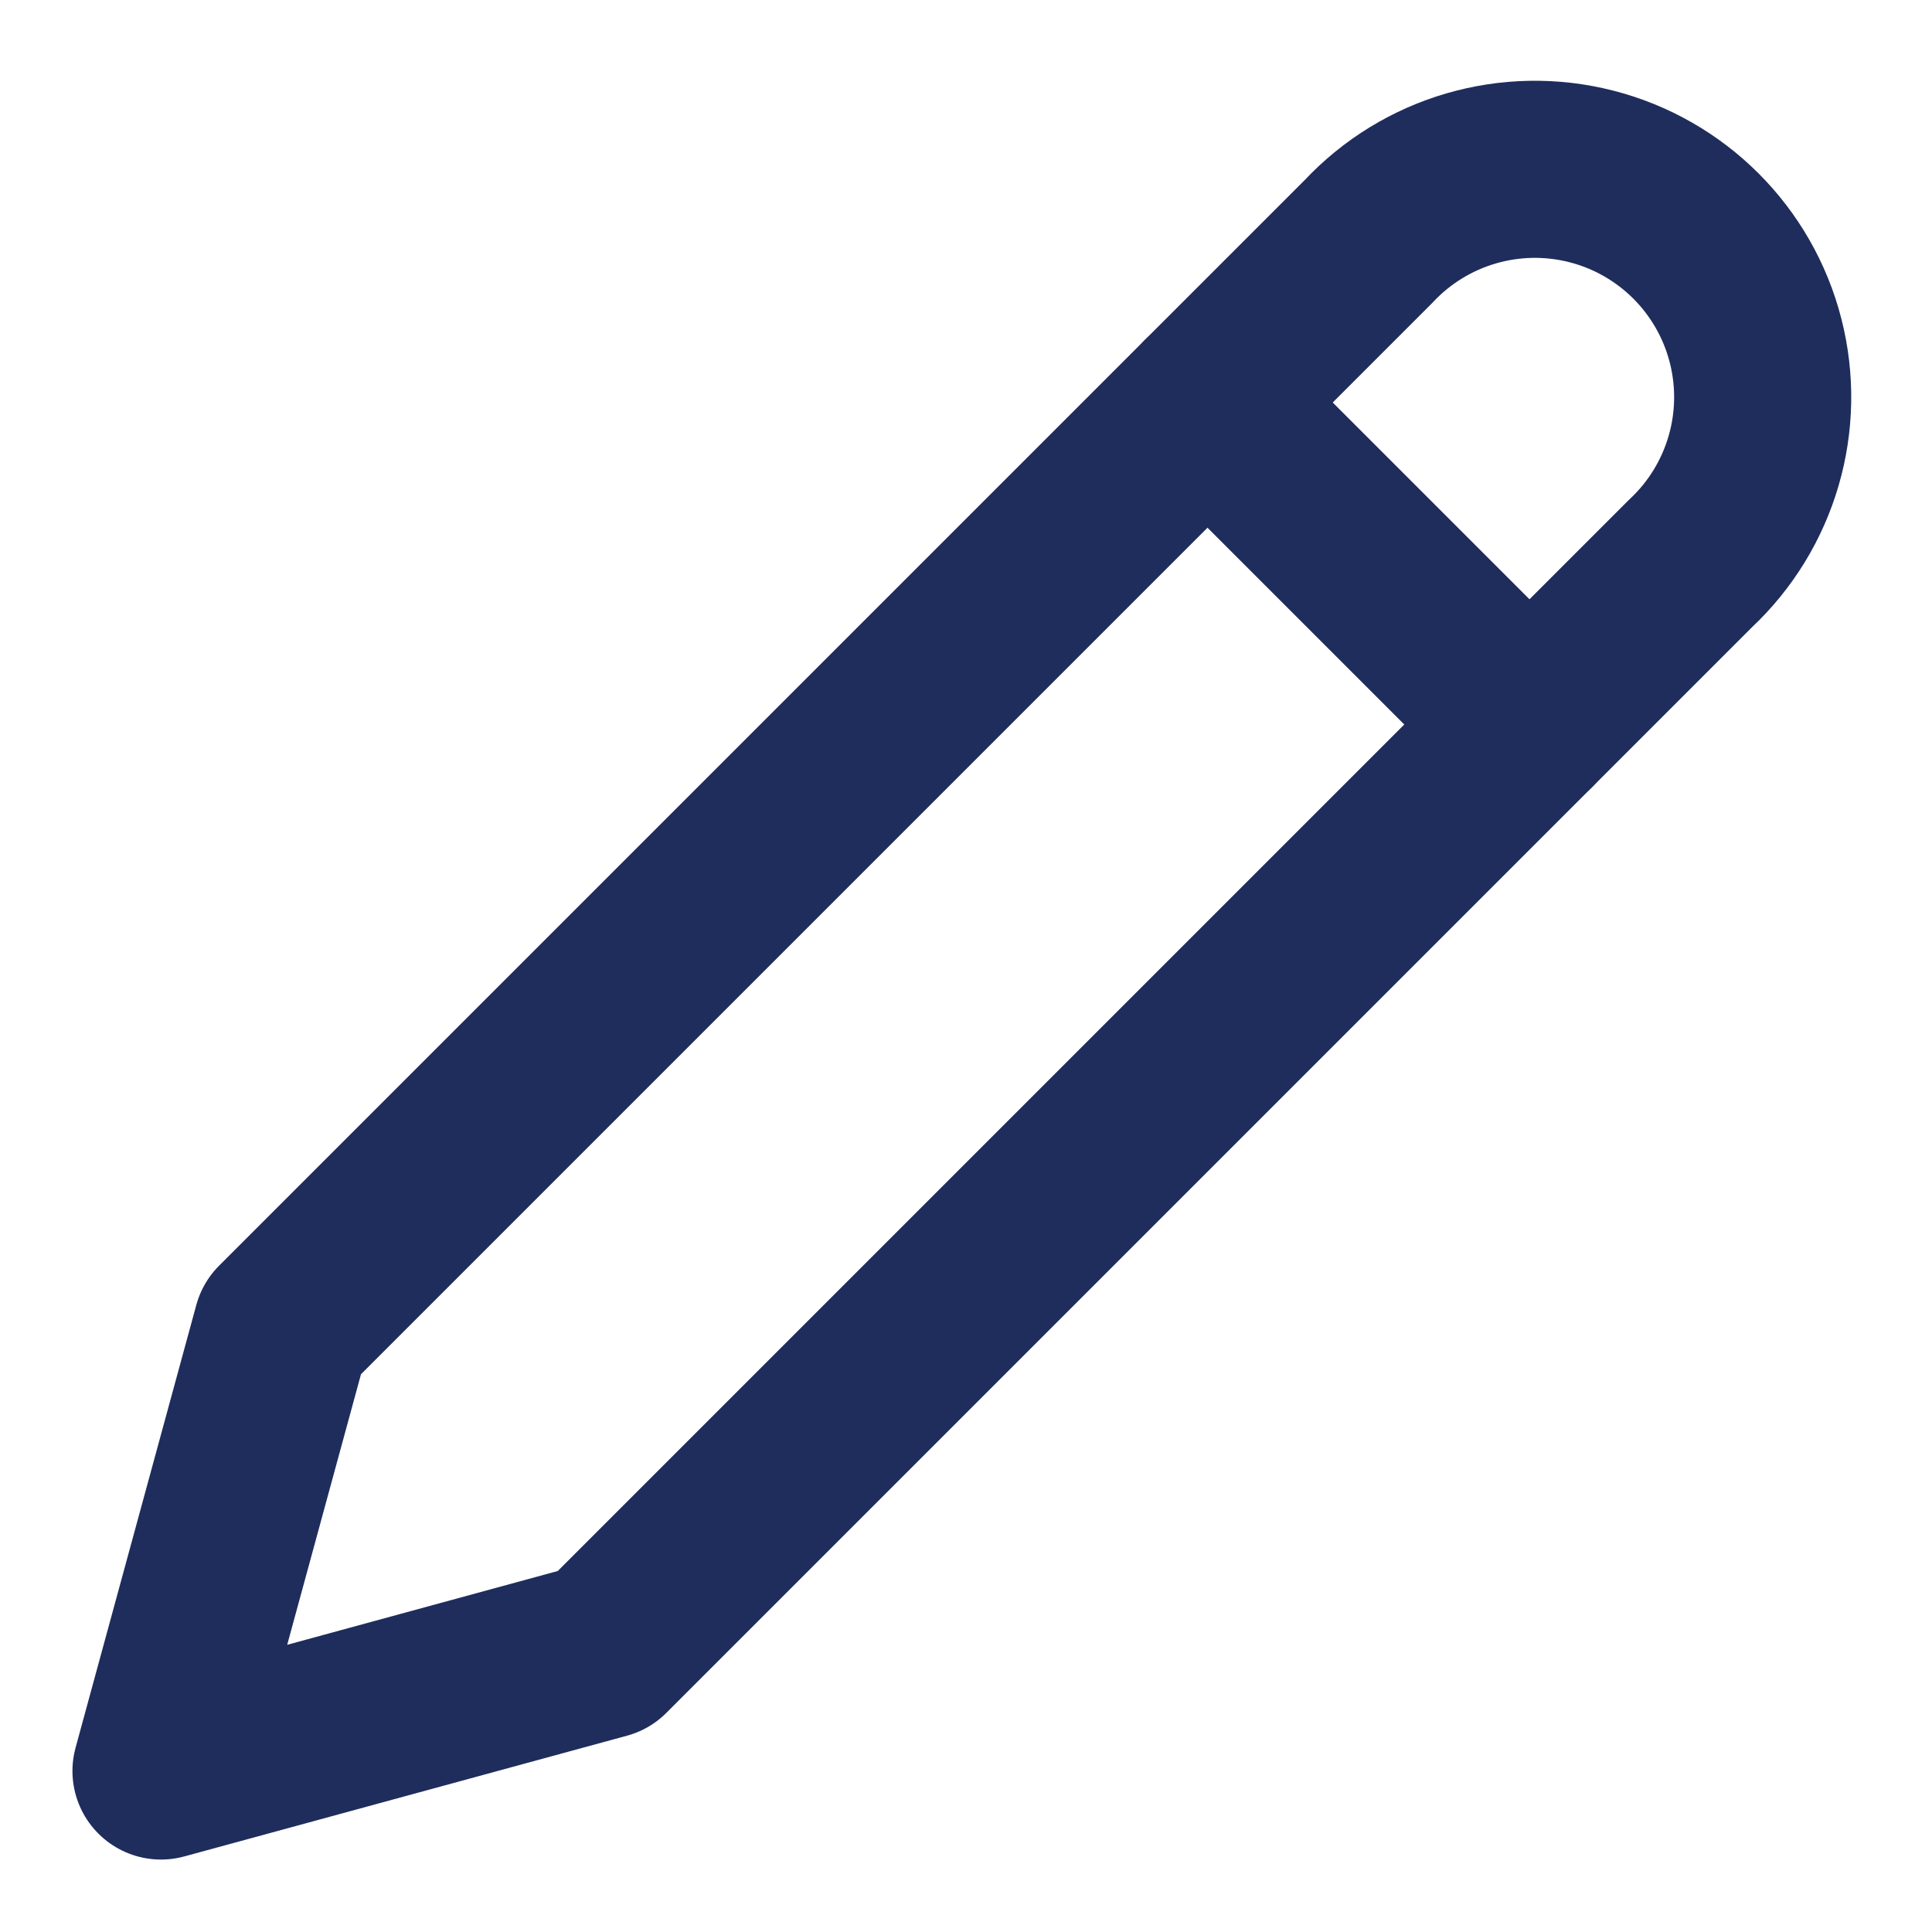
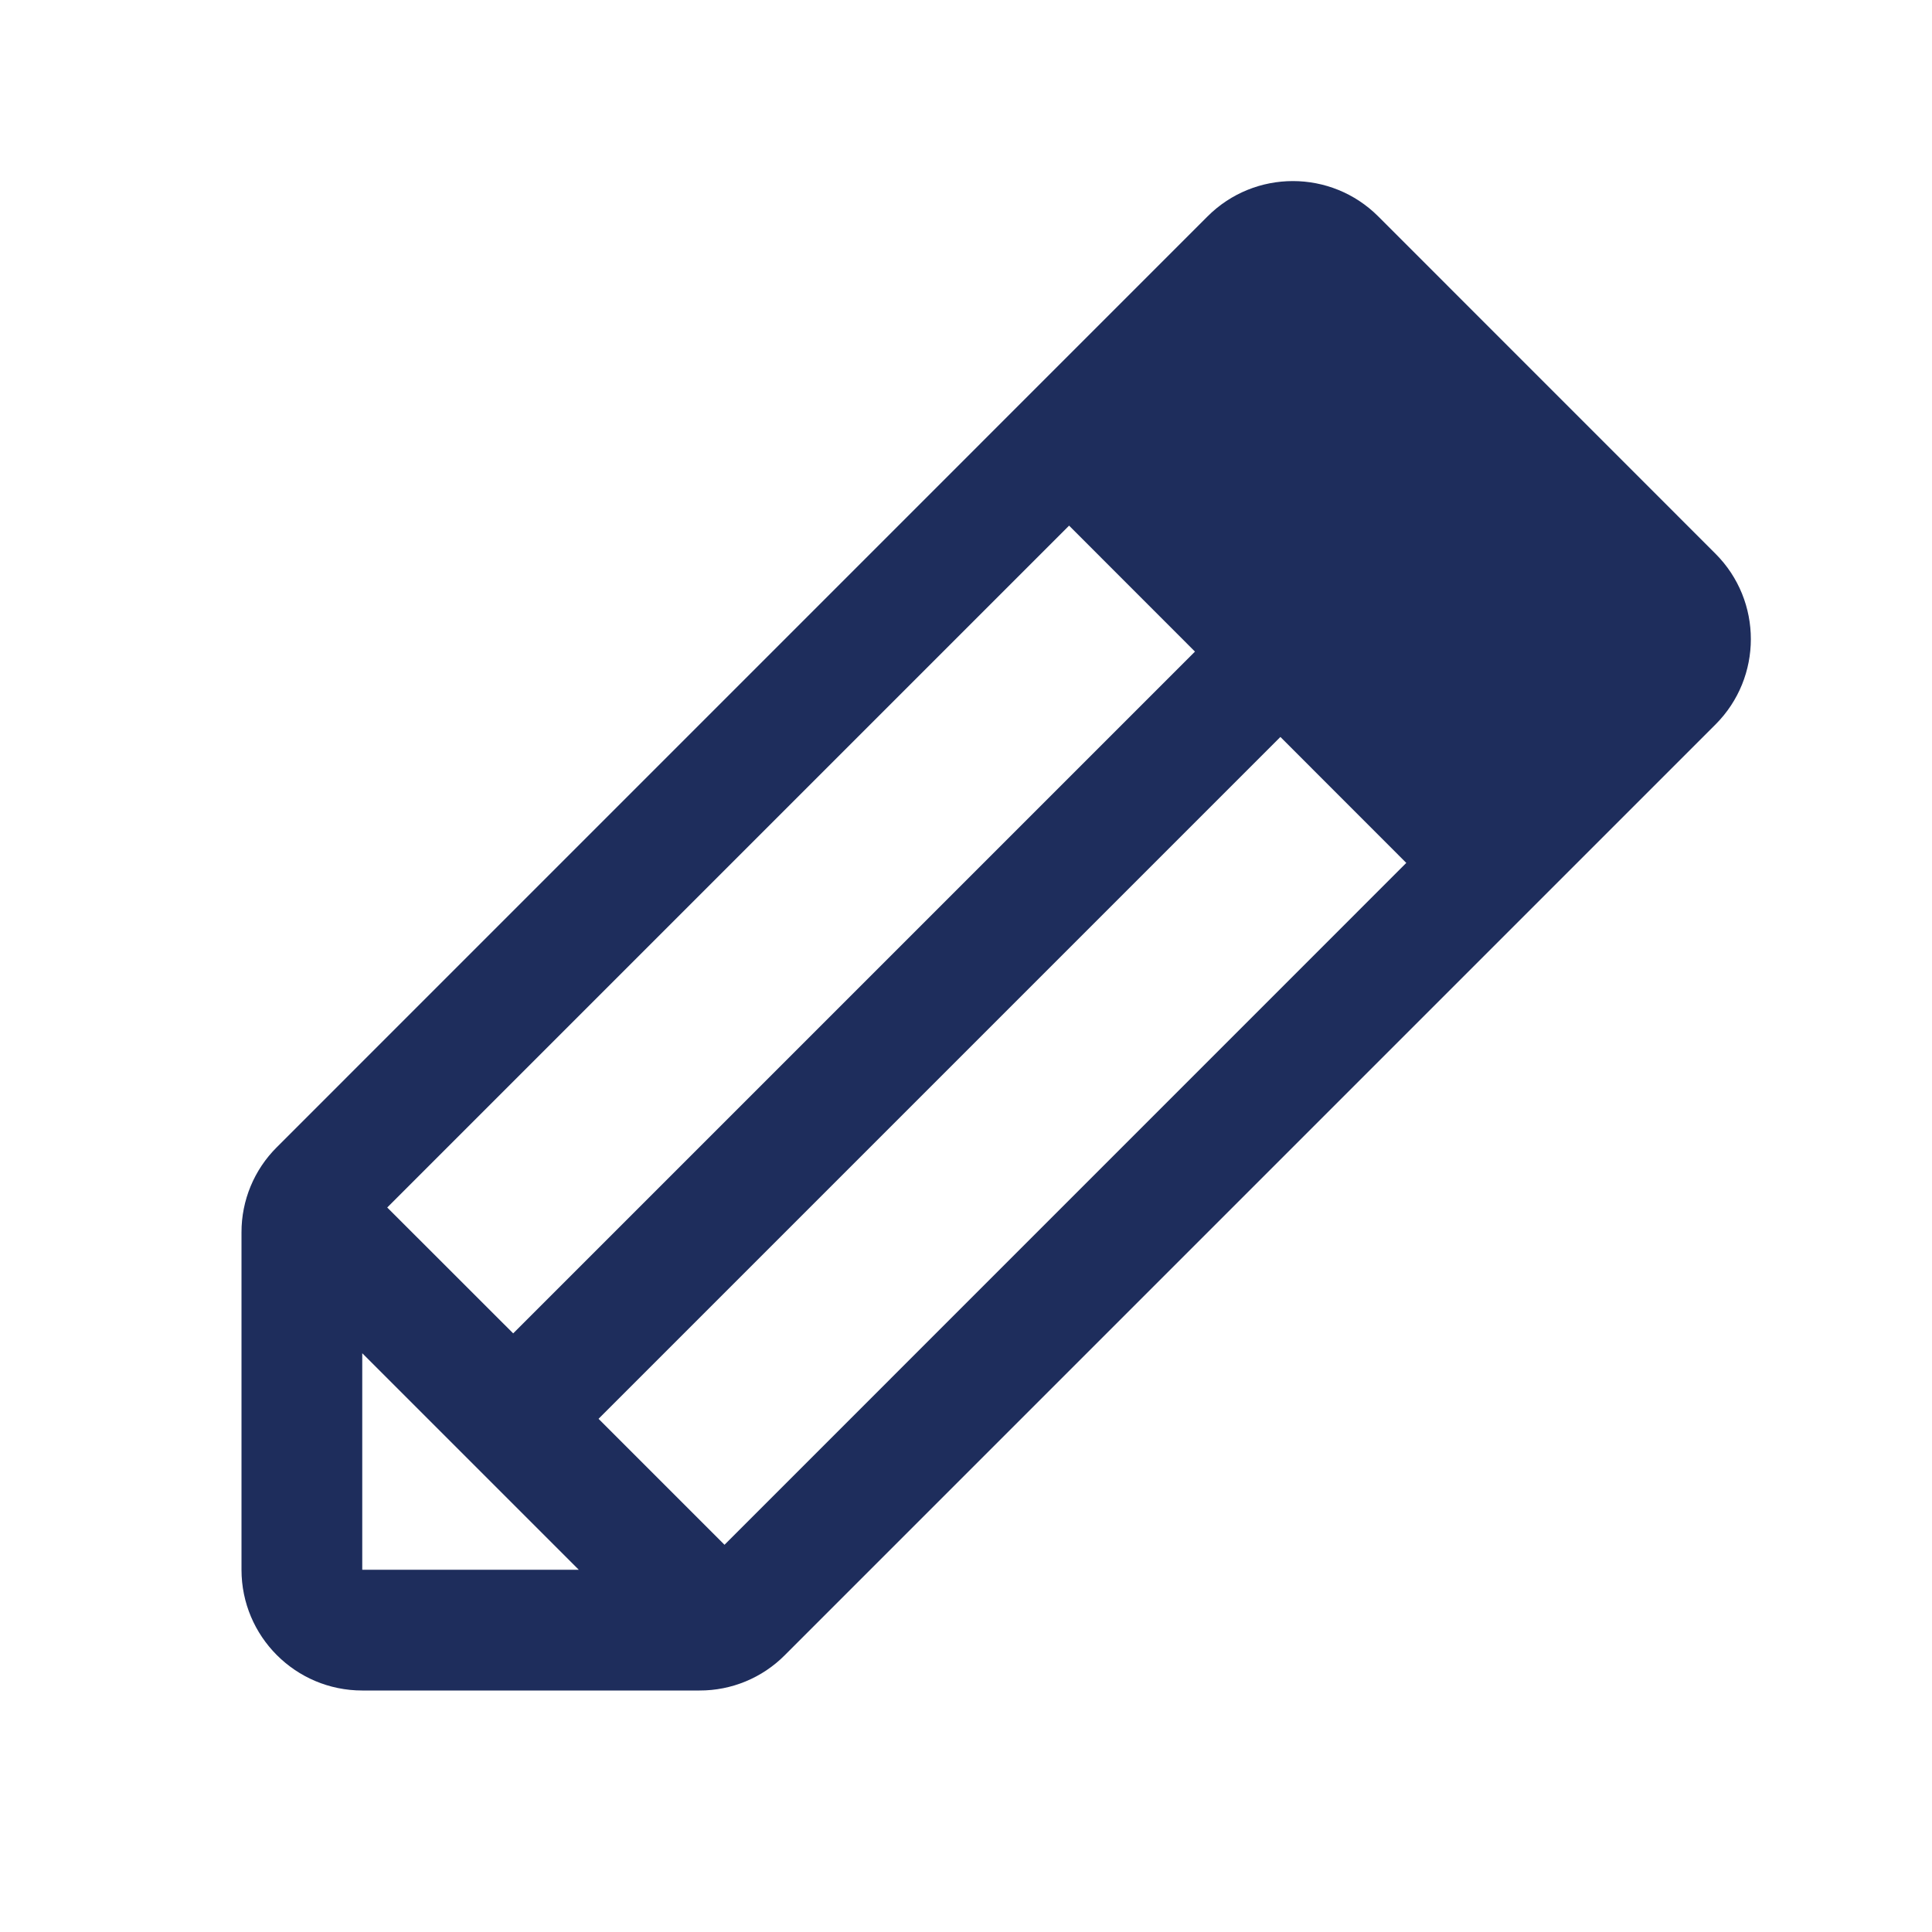
- <svg xmlns="http://www.w3.org/2000/svg" viewBox="0 0 24 24" fill="none" stroke="#1e2d5c" stroke-width="2.2" stroke-linecap="round" stroke-linejoin="round">
-   <path d="M17 3a2.83 2.83 0 1 1 4 4L7.5 20.5 2 22l1.5-5.5L17 3z" />
-   <path d="m15 5 4 4" />
+ <svg xmlns="http://www.w3.org/2000/svg" viewBox="0 0 256 256" fill="#1e2d5c">
+   <path d="M227.31,73.37,182.63,28.68a16,16,0,0,0-22.63,0L36.69,152A15.86,15.86,0,0,0,32,163.31V208a16,16,0,0,0,16,16H92.69A15.86,15.86,0,0,0,104,219.31L227.31,96a16,16,0,0,0,0-22.63ZM51.31,160l90.35-90.35,16.68,16.69L68,176.68ZM48,179.31,76.69,208H48Zm48,25.38L79.31,188l90.35-90.35h0l16.68,16.69Z" />
</svg>
